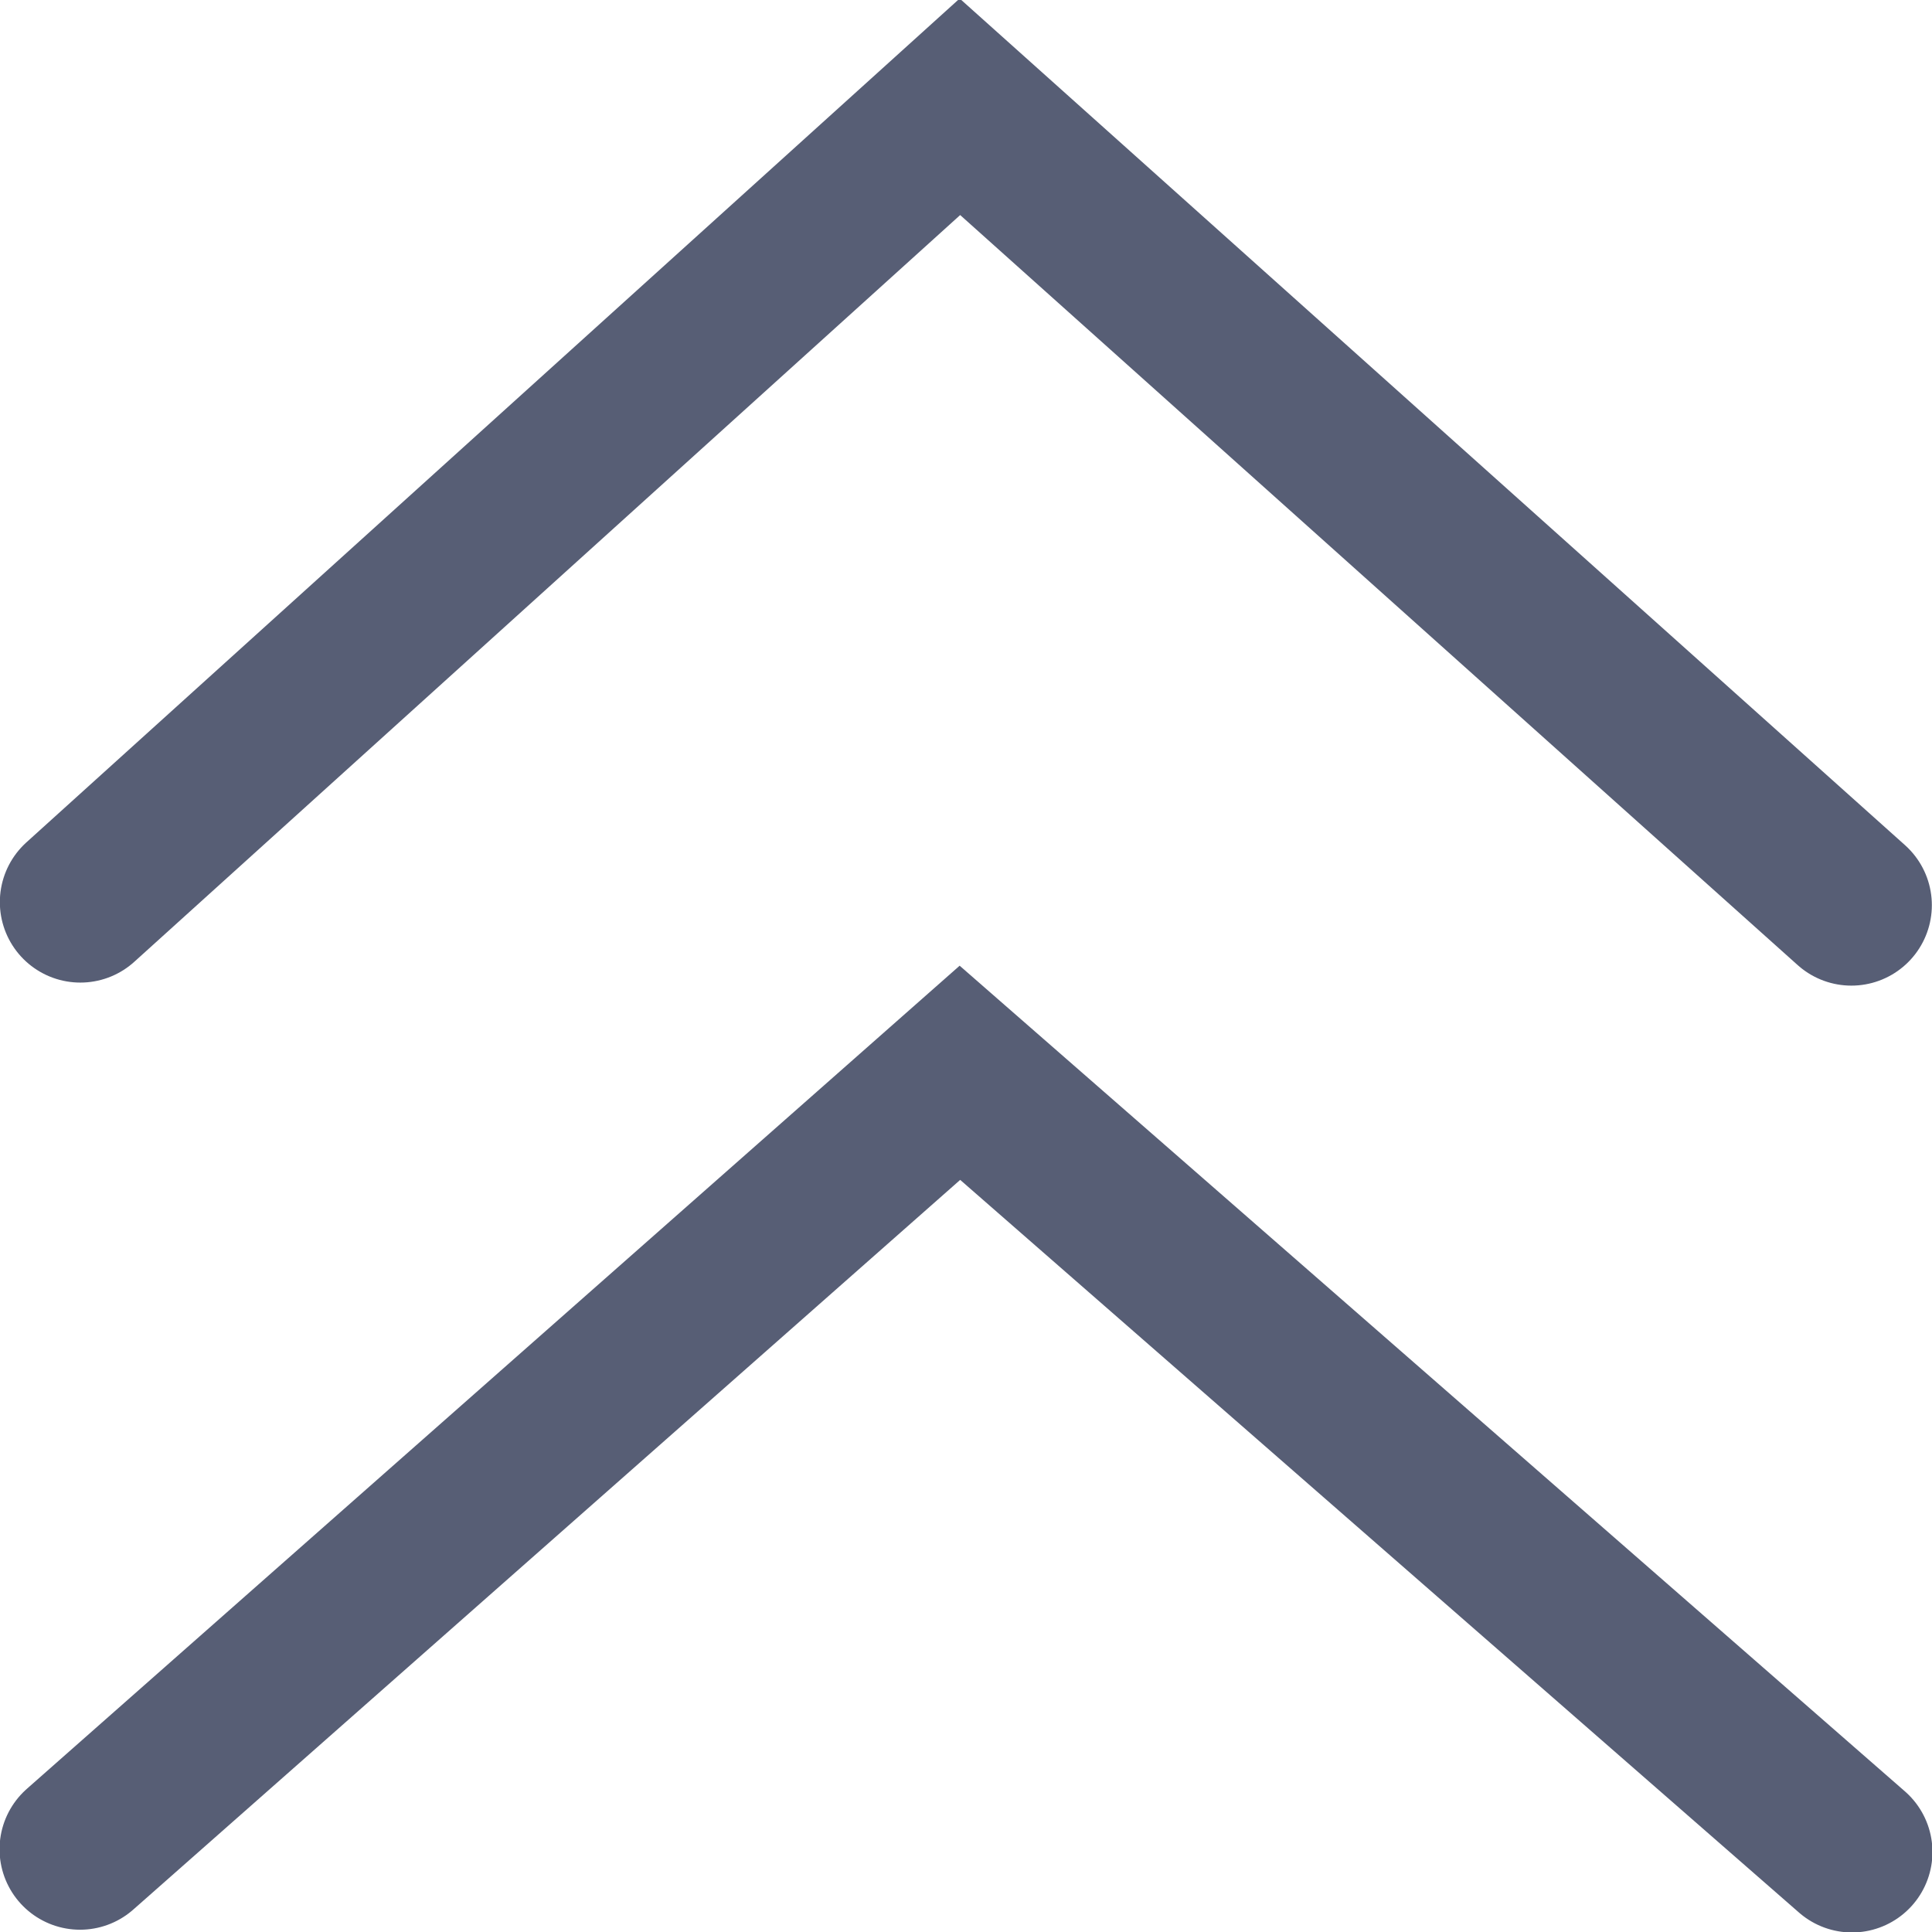
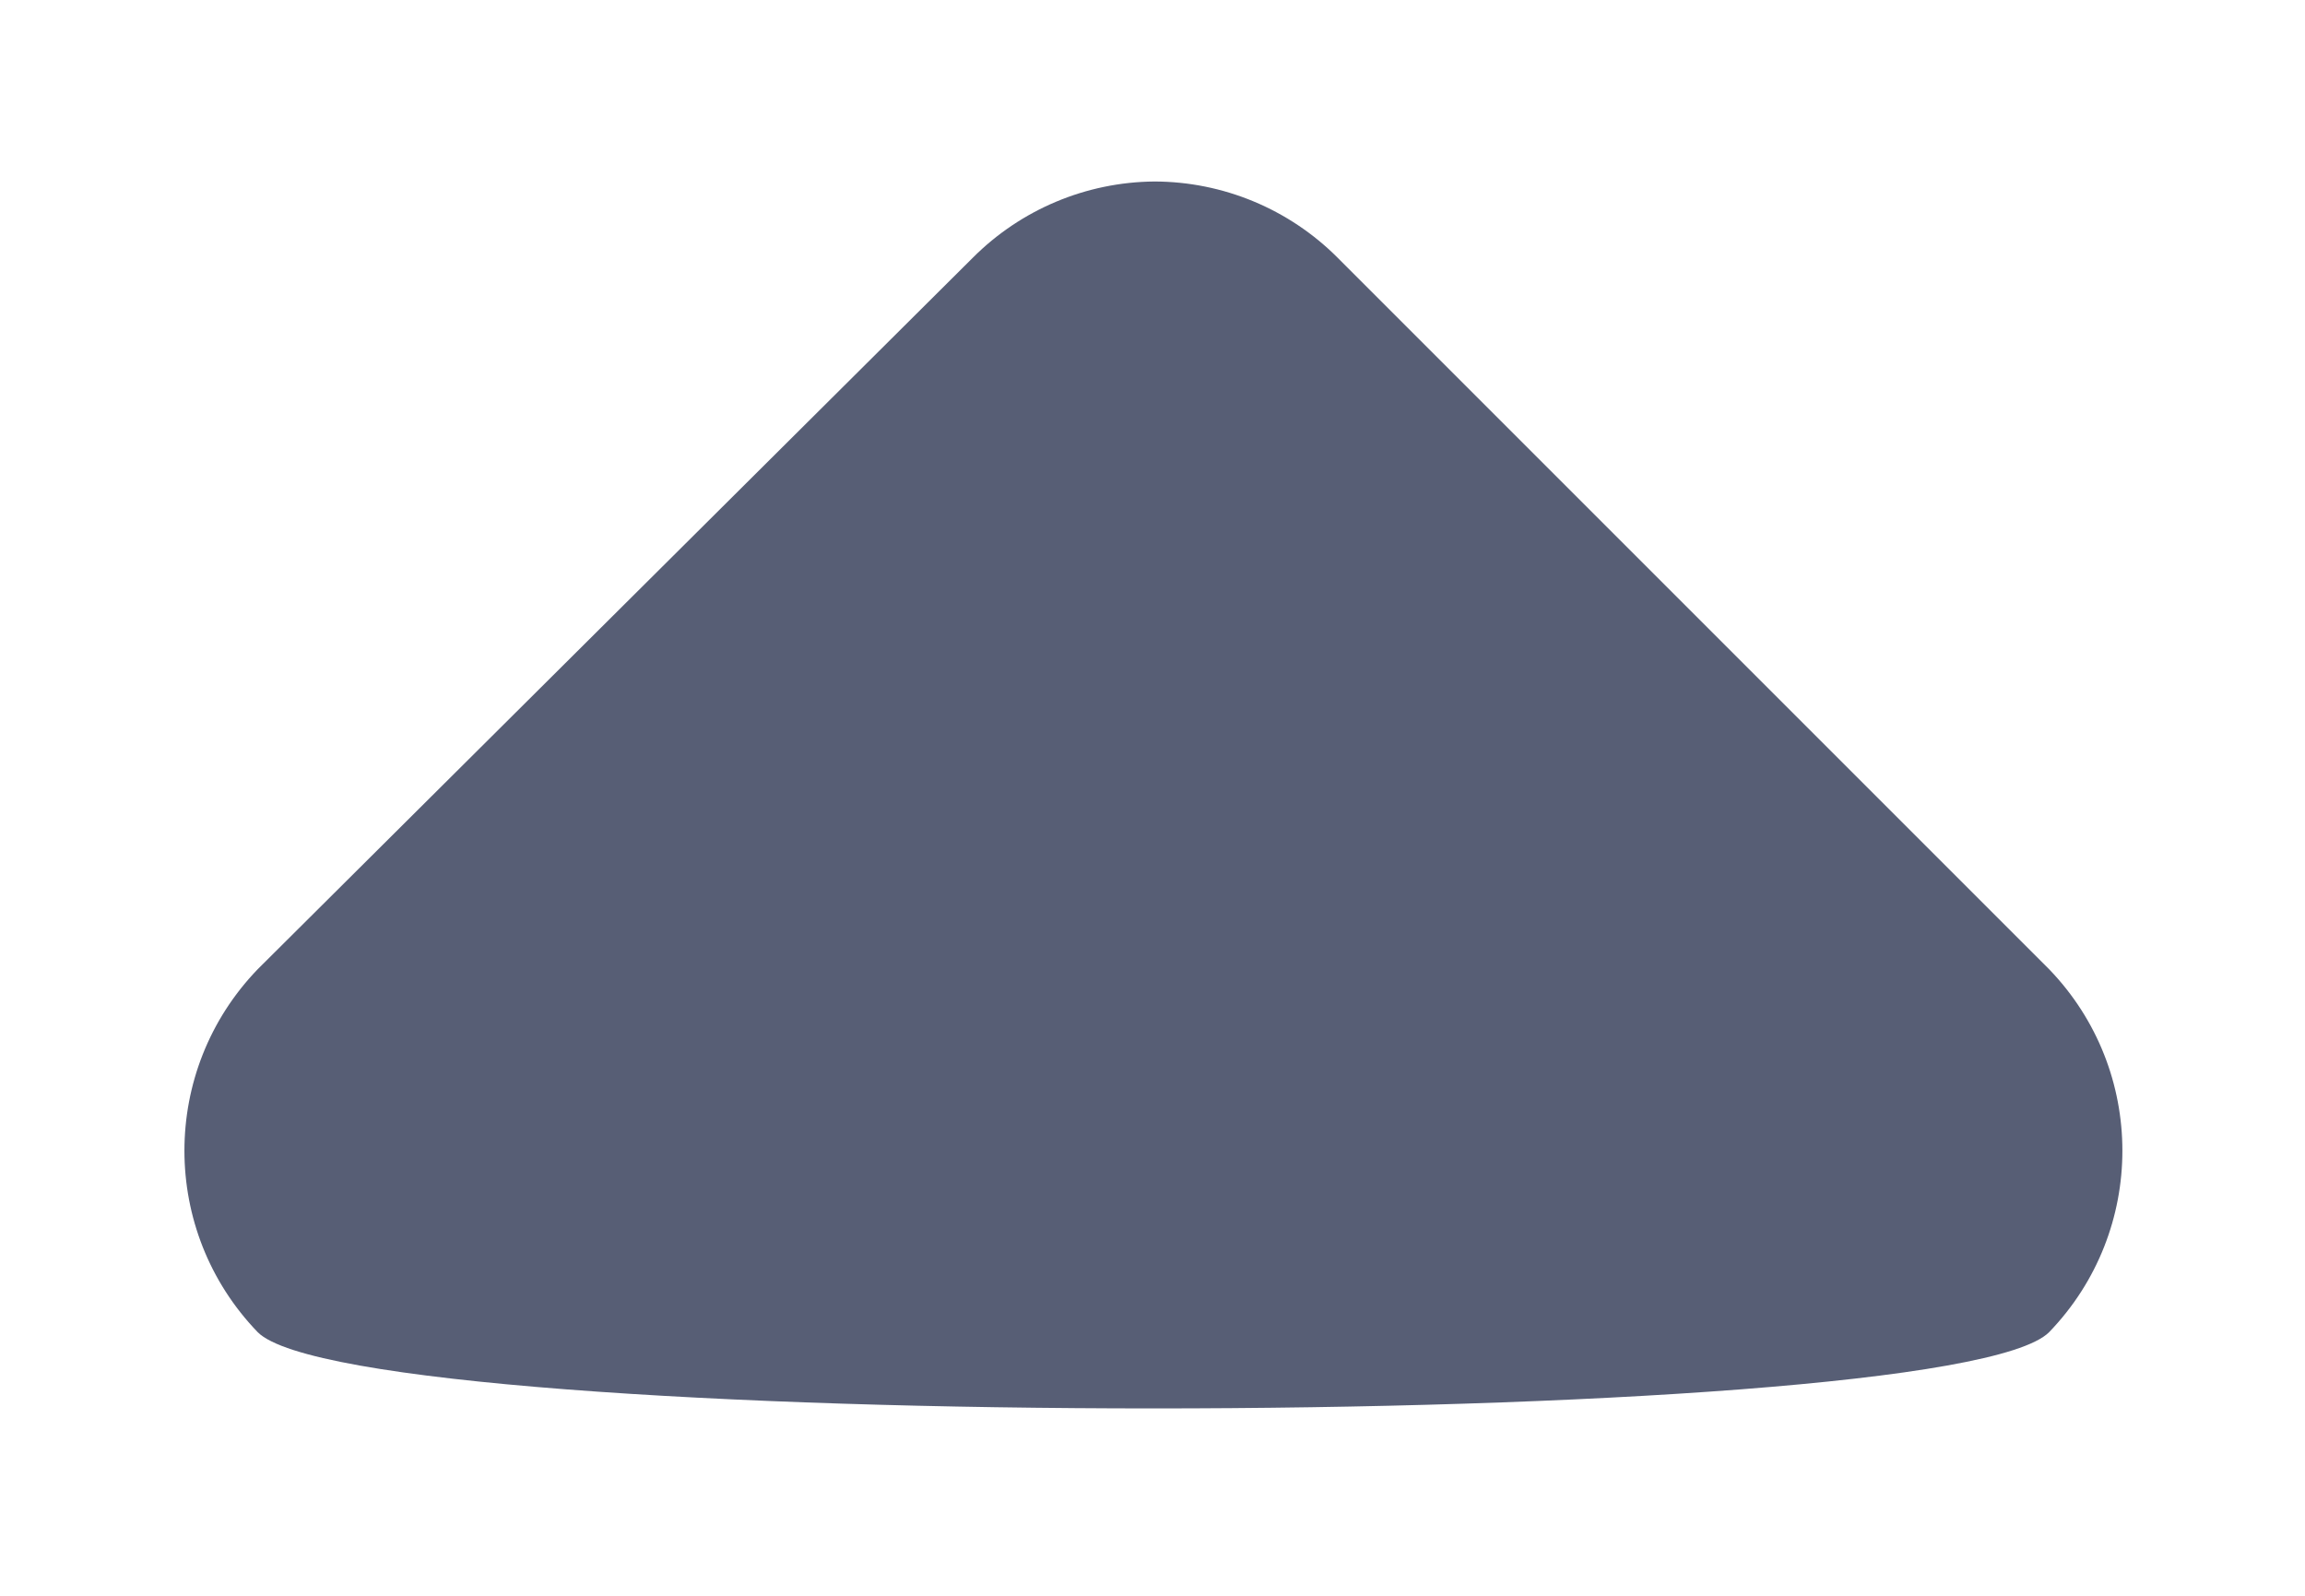
- <svg xmlns="http://www.w3.org/2000/svg" width="24" height="24" viewBox="0 0 6.35 6.35" version="1.1" id="svg1">
-   <defs id="defs1" />
-   <g id="layer1">
-     <path style="fill:#000000;fill-opacity:0;stroke:#575e75;stroke-width:0.529;stroke-linecap:round;stroke-dasharray:none" d="M 0.263,6.078 3.155,3.526 6.087,6.087" id="path1" />
-     <path style="fill:#000000;fill-opacity:0;stroke:#575e75;stroke-width:0.529;stroke-linecap:round;stroke-dasharray:none" d="M 0.264,2.965 3.155,0.351 6.085,2.975" id="path1-6" />
-   </g>
+ <svg xmlns="http://www.w3.org/2000/svg" width="12.7" height="8.79">
+   <path d="M6.36 1a1.43 1.43 0 0 0-1 .42L1.42 5.34a1.44 1.44 0 0 0 0 2c.56.56 9.31.56 9.87 0a1.44 1.44 0 0 0 0-2L7.37 1.42A1.43 1.43 0 0 0 6.36 1z" fill="#575e75" />
</svg>
